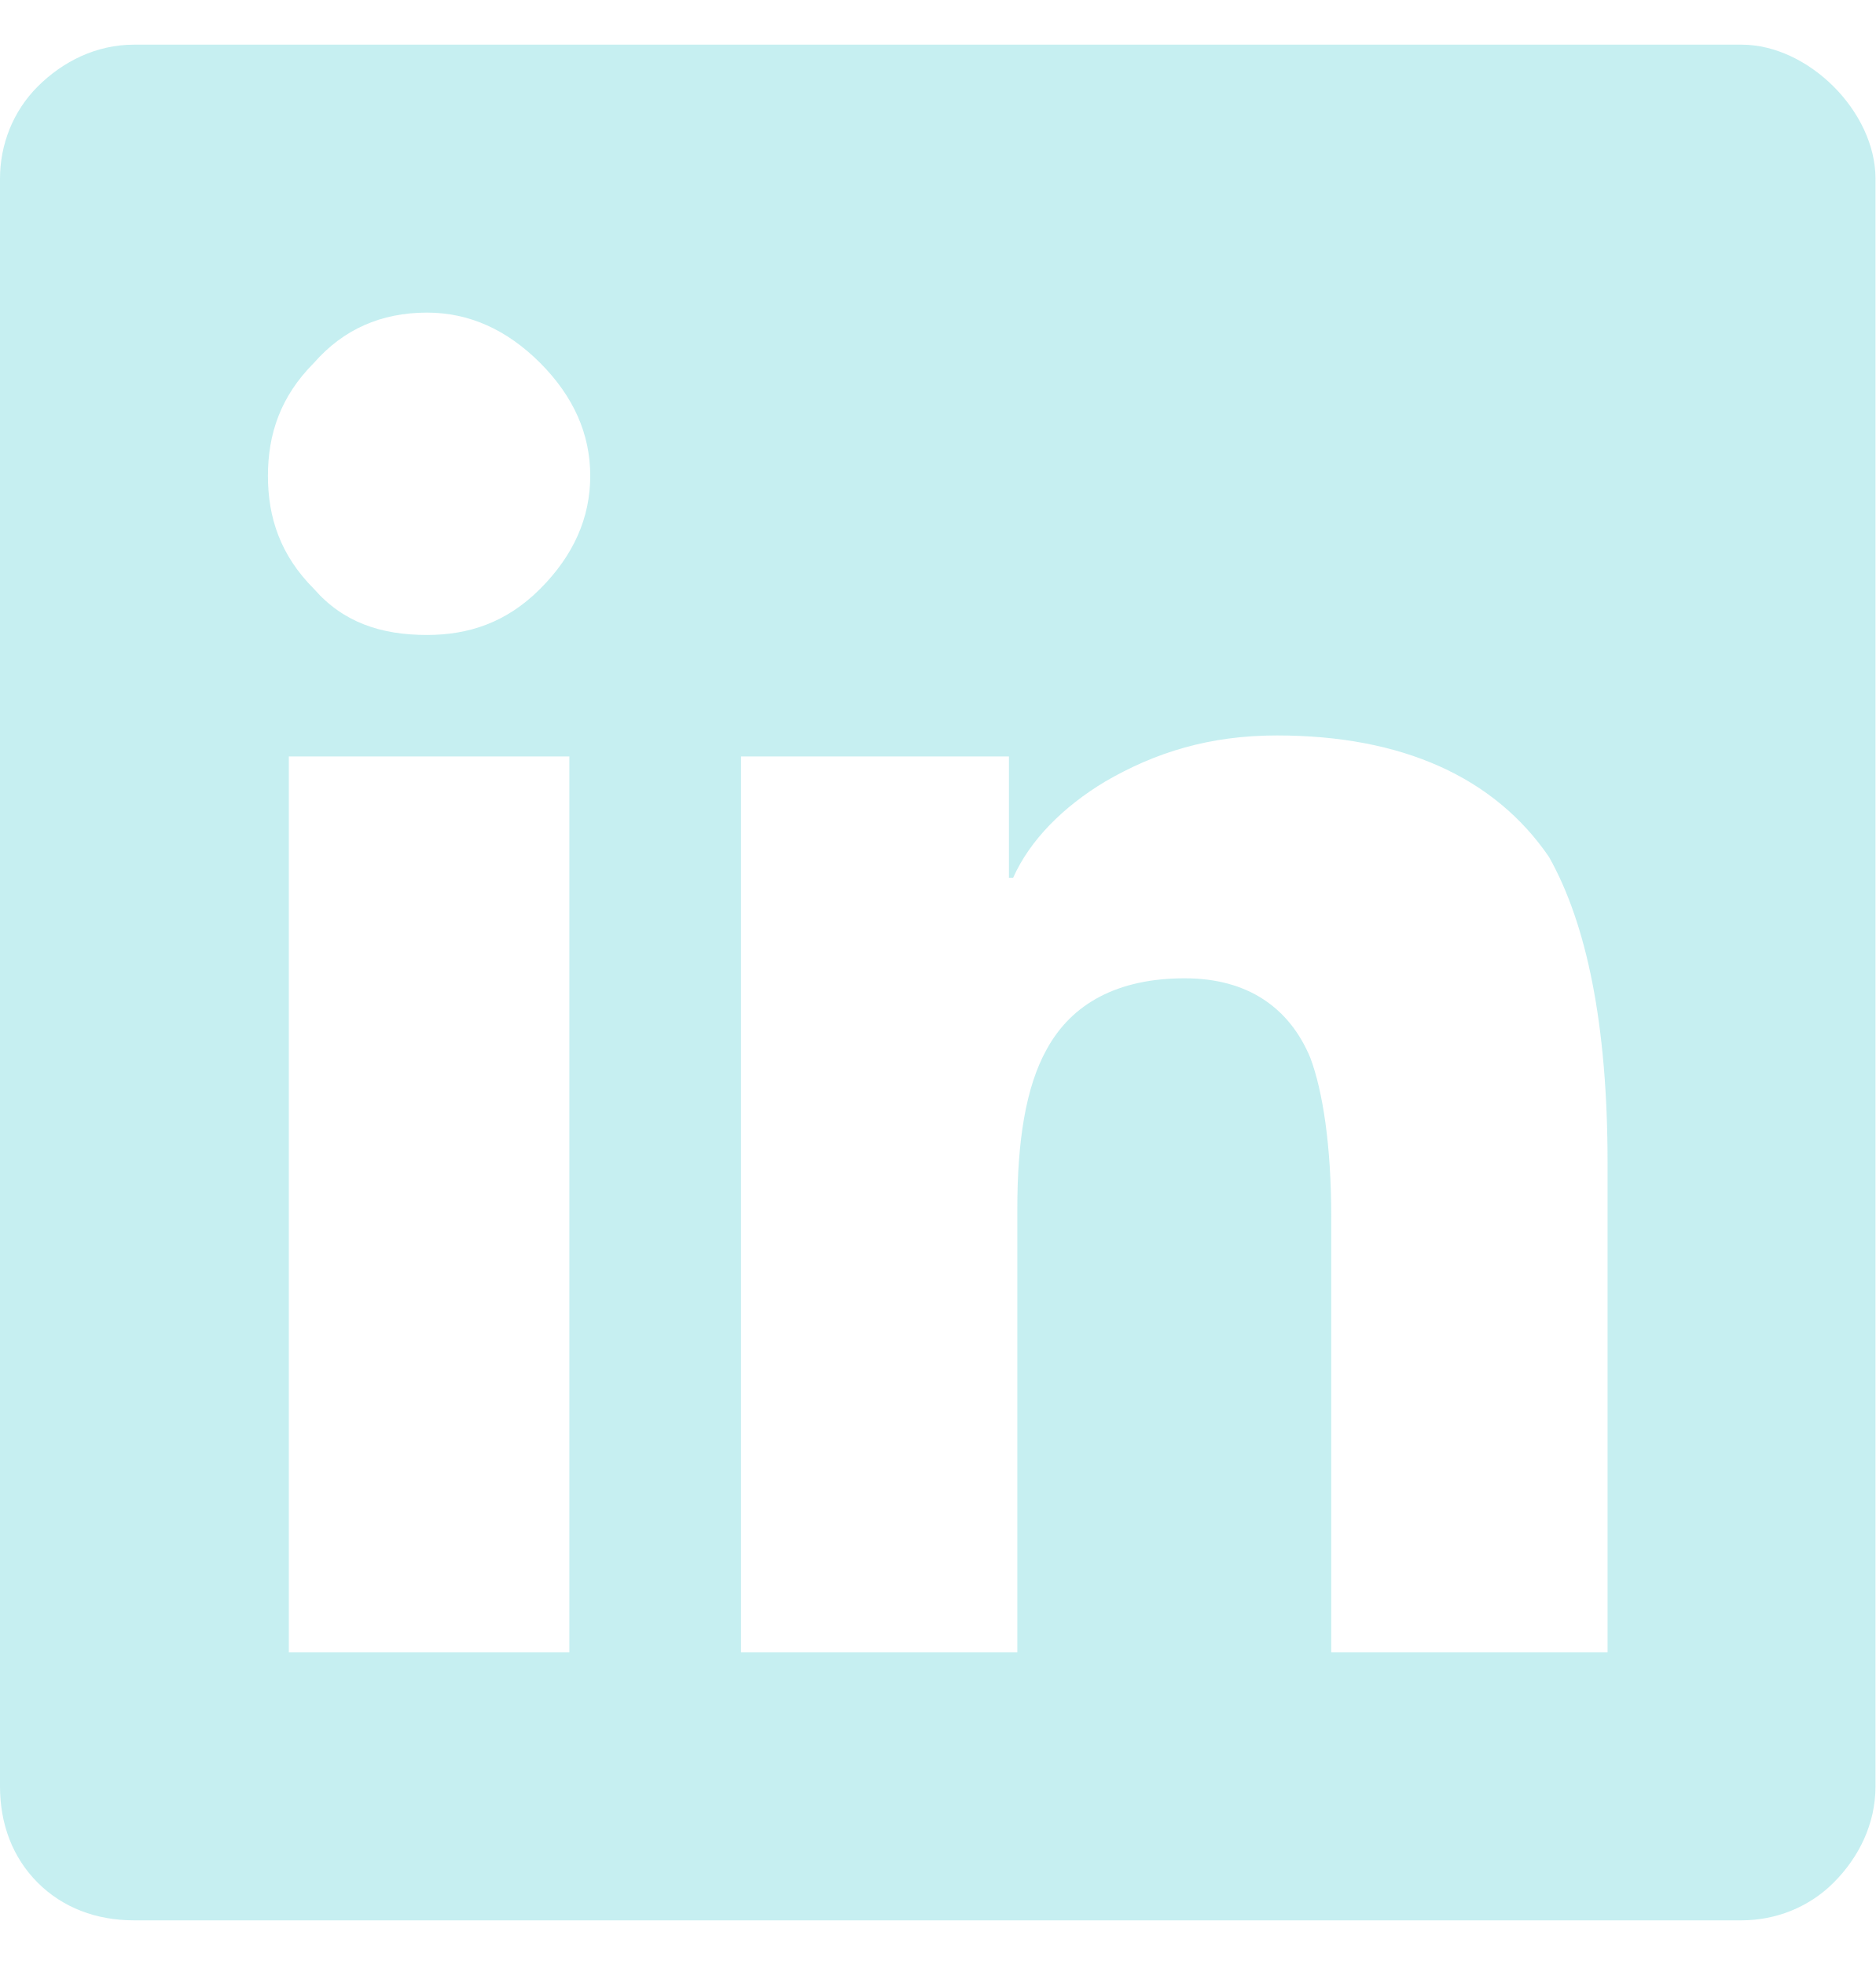
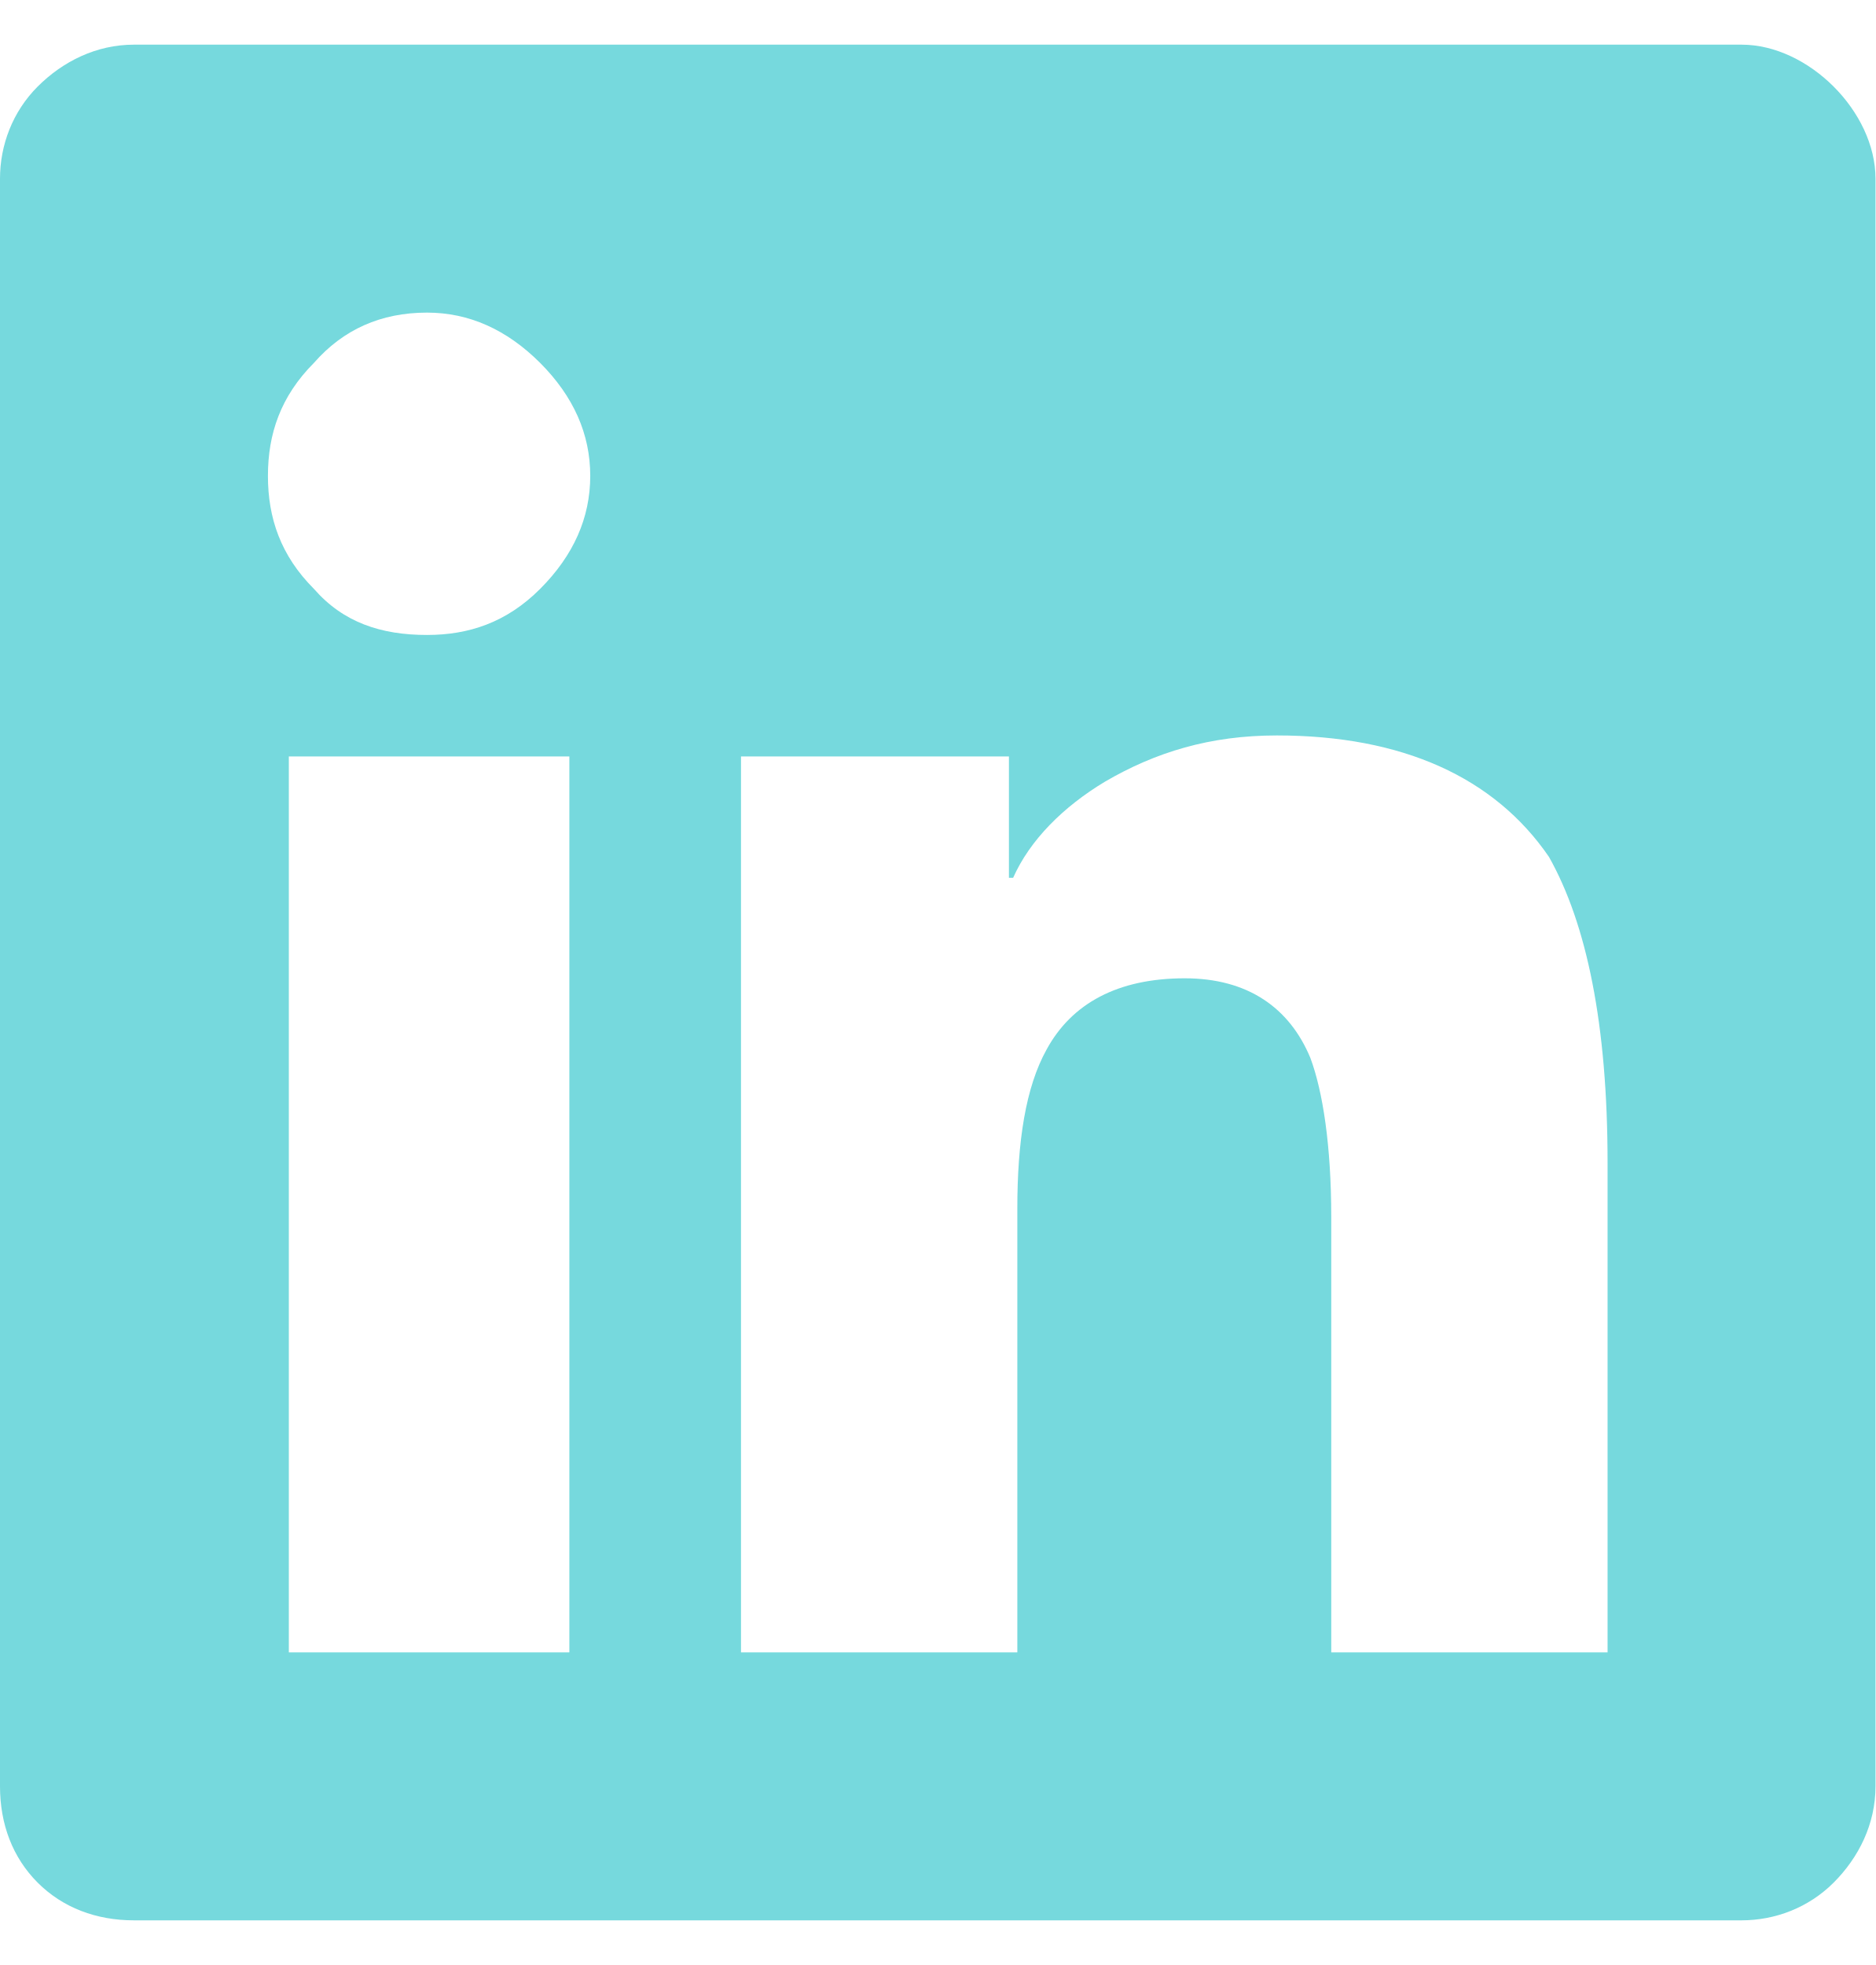
<svg xmlns="http://www.w3.org/2000/svg" width="21" height="22" viewBox="0 0 21 22" fill="none">
-   <path opacity="0.25" d="M19.5 0.5C19.875 0.5 20.25 0.688 20.531 0.969C20.812 1.25 21 1.625 21 2V20C21 20.422 20.812 20.797 20.531 21.078C20.25 21.359 19.875 21.5 19.5 21.5H1.5C1.078 21.5 0.703 21.359 0.422 21.078C0.141 20.797 0 20.422 0 20V2C0 1.625 0.141 1.25 0.422 0.969C0.703 0.688 1.078 0.5 1.5 0.5H19.5ZM6.328 18.5H6.375V8.469H3.234V18.5H6.328ZM4.781 7.109C5.25 7.109 5.672 6.969 6.047 6.594C6.422 6.219 6.609 5.797 6.609 5.328C6.609 4.859 6.422 4.438 6.047 4.062C5.672 3.688 5.25 3.5 4.781 3.5C4.266 3.5 3.844 3.688 3.516 4.062C3.141 4.438 3 4.859 3 5.328C3 5.797 3.141 6.219 3.516 6.594C3.844 6.969 4.266 7.109 4.781 7.109ZM18 18.5V13.016C18 11.469 17.766 10.344 17.344 9.594C16.734 8.703 15.703 8.234 14.297 8.234C13.547 8.234 12.938 8.422 12.375 8.75C11.906 9.031 11.531 9.406 11.344 9.828H11.297V8.469H8.297V18.5H11.391V13.531C11.391 12.781 11.484 12.172 11.719 11.75C12 11.234 12.516 10.953 13.266 10.953C13.969 10.953 14.438 11.281 14.672 11.844C14.812 12.219 14.906 12.828 14.906 13.625V18.5H18Z" fill="#1AC0C6" />
+   <path opacity="0.60" d="M19.5 0.5C19.875 0.5 20.25 0.688 20.531 0.969C20.812 1.25 21 1.625 21 2V20C21 20.422 20.812 20.797 20.531 21.078C20.25 21.359 19.875 21.5 19.5 21.5H1.5C1.078 21.5 0.703 21.359 0.422 21.078C0.141 20.797 0 20.422 0 20V2C0 1.625 0.141 1.25 0.422 0.969C0.703 0.688 1.078 0.5 1.5 0.5H19.5ZM6.328 18.5H6.375V8.469H3.234V18.5H6.328ZM4.781 7.109C5.25 7.109 5.672 6.969 6.047 6.594C6.422 6.219 6.609 5.797 6.609 5.328C6.609 4.859 6.422 4.438 6.047 4.062C5.672 3.688 5.25 3.5 4.781 3.5C4.266 3.5 3.844 3.688 3.516 4.062C3.141 4.438 3 4.859 3 5.328C3 5.797 3.141 6.219 3.516 6.594C3.844 6.969 4.266 7.109 4.781 7.109ZM18 18.5V13.016C18 11.469 17.766 10.344 17.344 9.594C16.734 8.703 15.703 8.234 14.297 8.234C13.547 8.234 12.938 8.422 12.375 8.75C11.906 9.031 11.531 9.406 11.344 9.828H11.297V8.469H8.297V18.5H11.391V13.531C11.391 12.781 11.484 12.172 11.719 11.75C12 11.234 12.516 10.953 13.266 10.953C13.969 10.953 14.438 11.281 14.672 11.844C14.812 12.219 14.906 12.828 14.906 13.625V18.5H18Z" fill="#1AC0C6" />
</svg>
